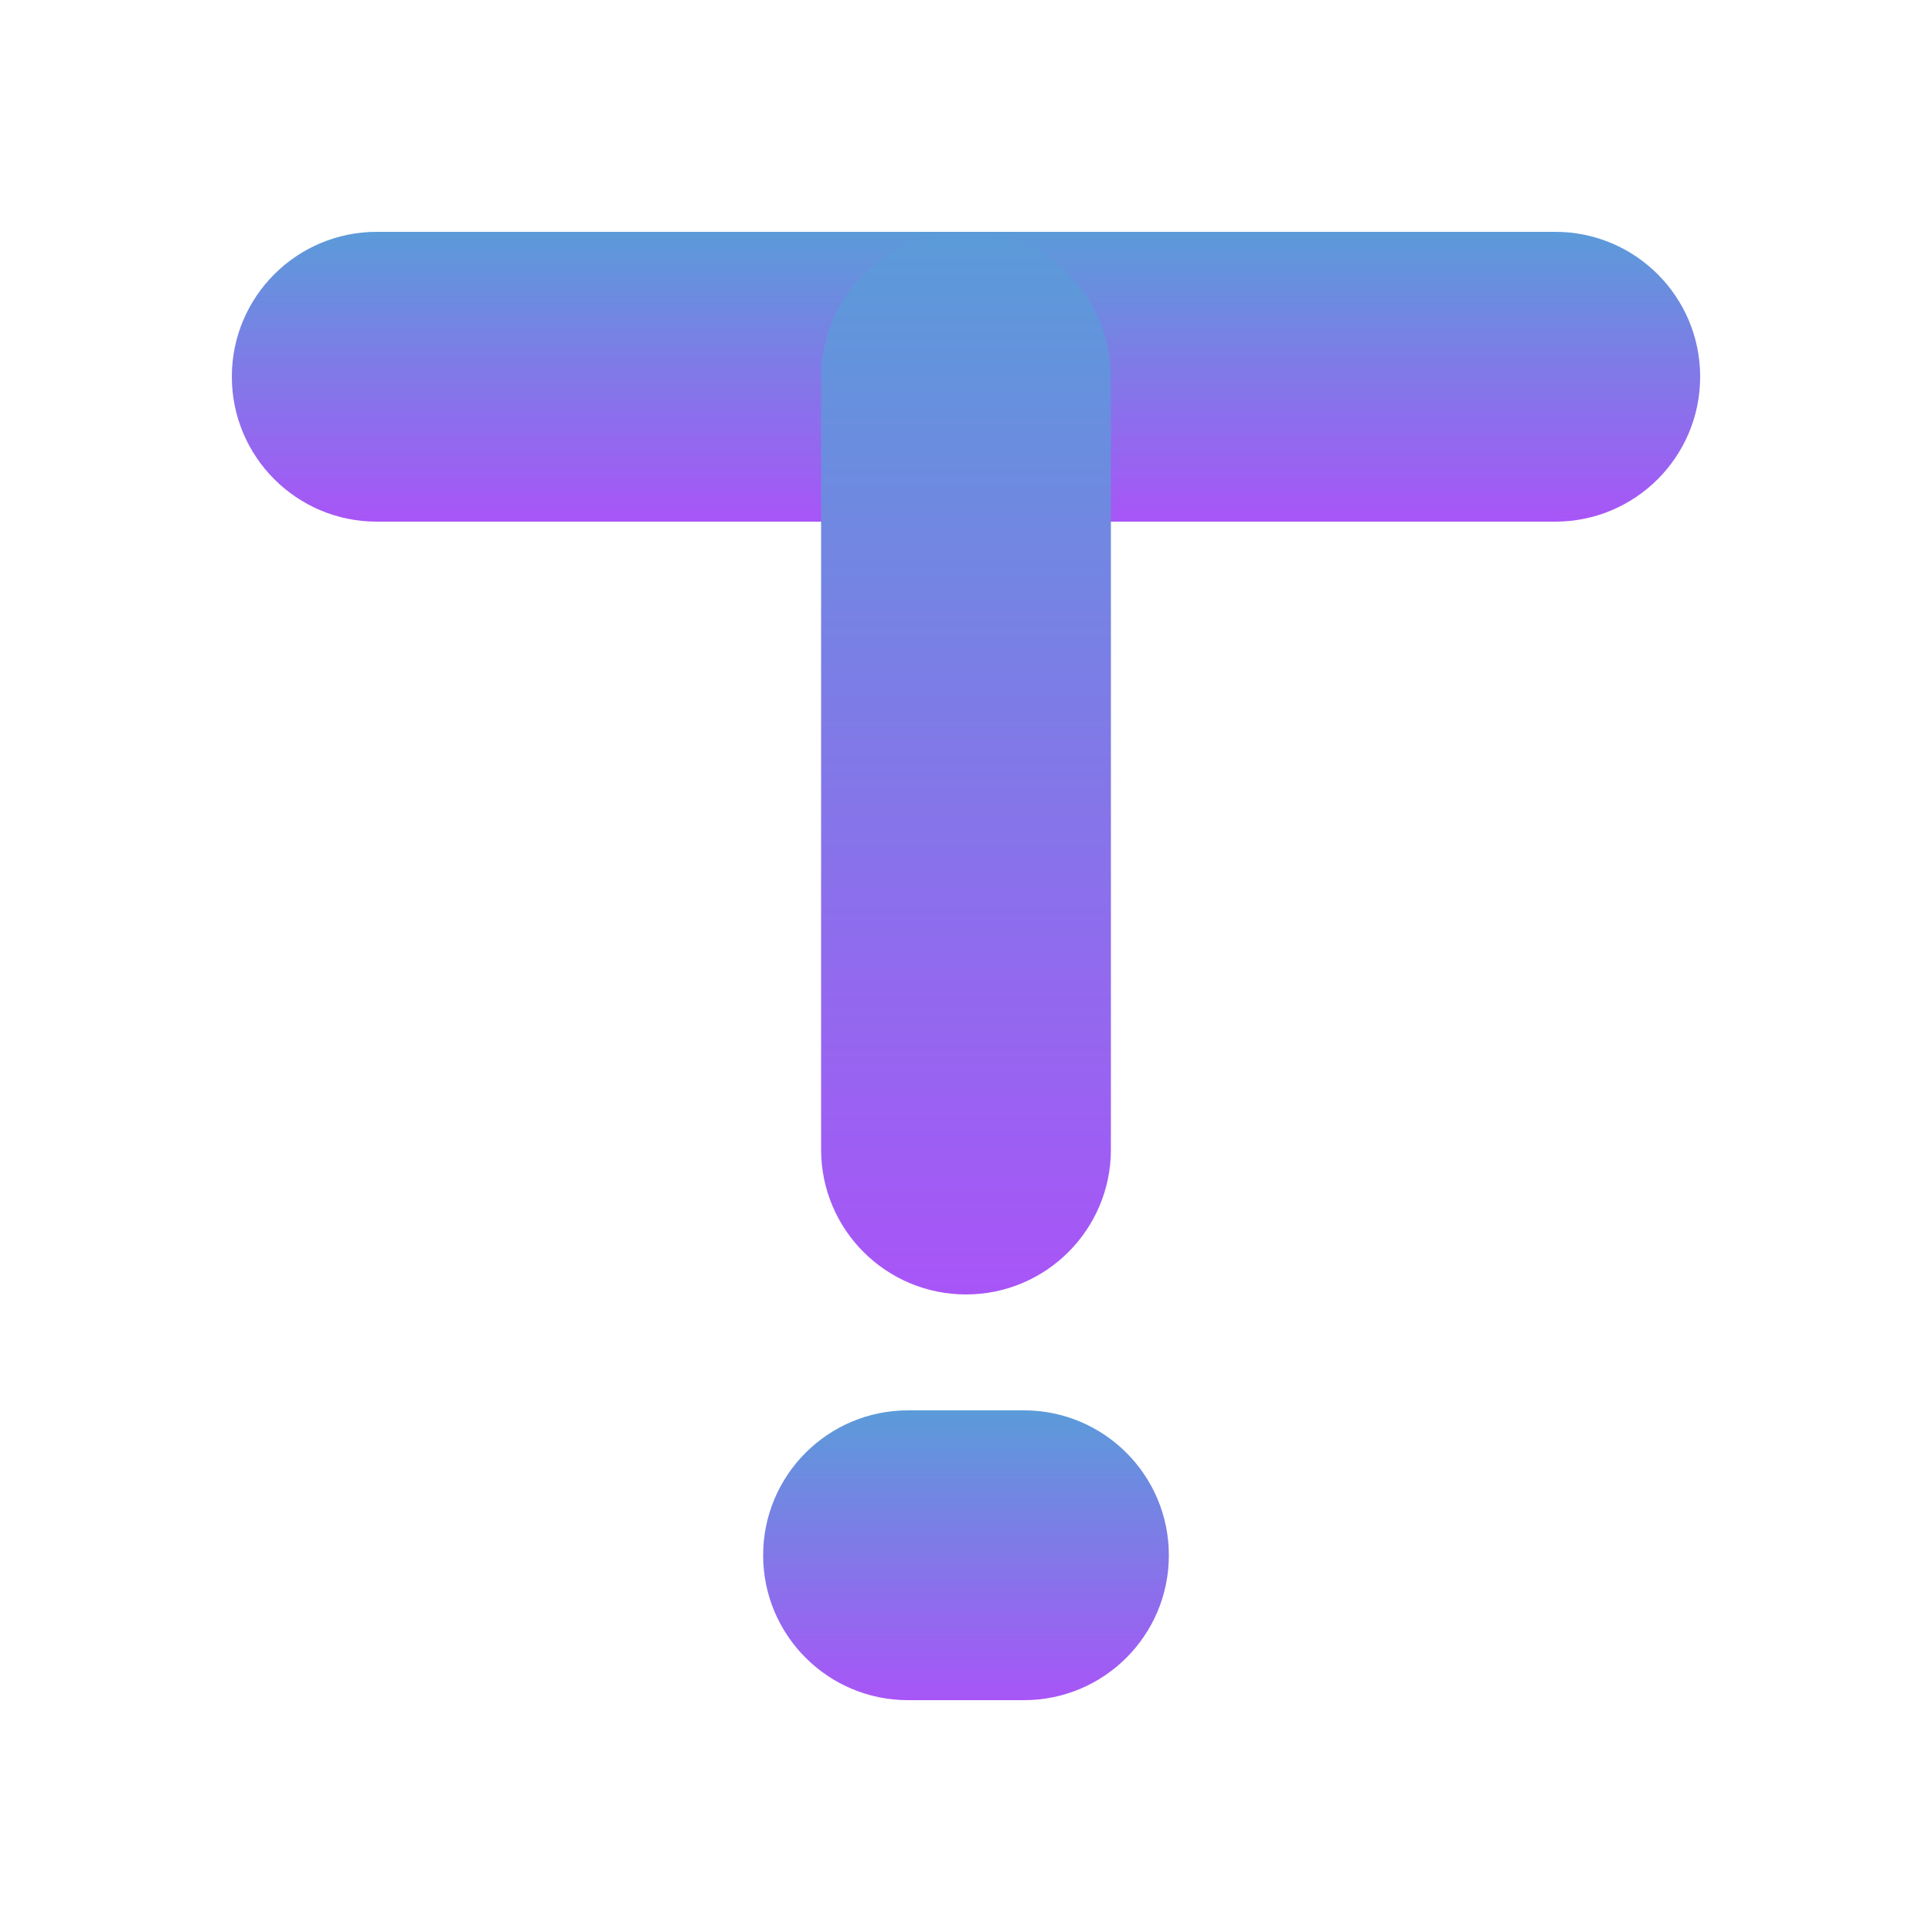
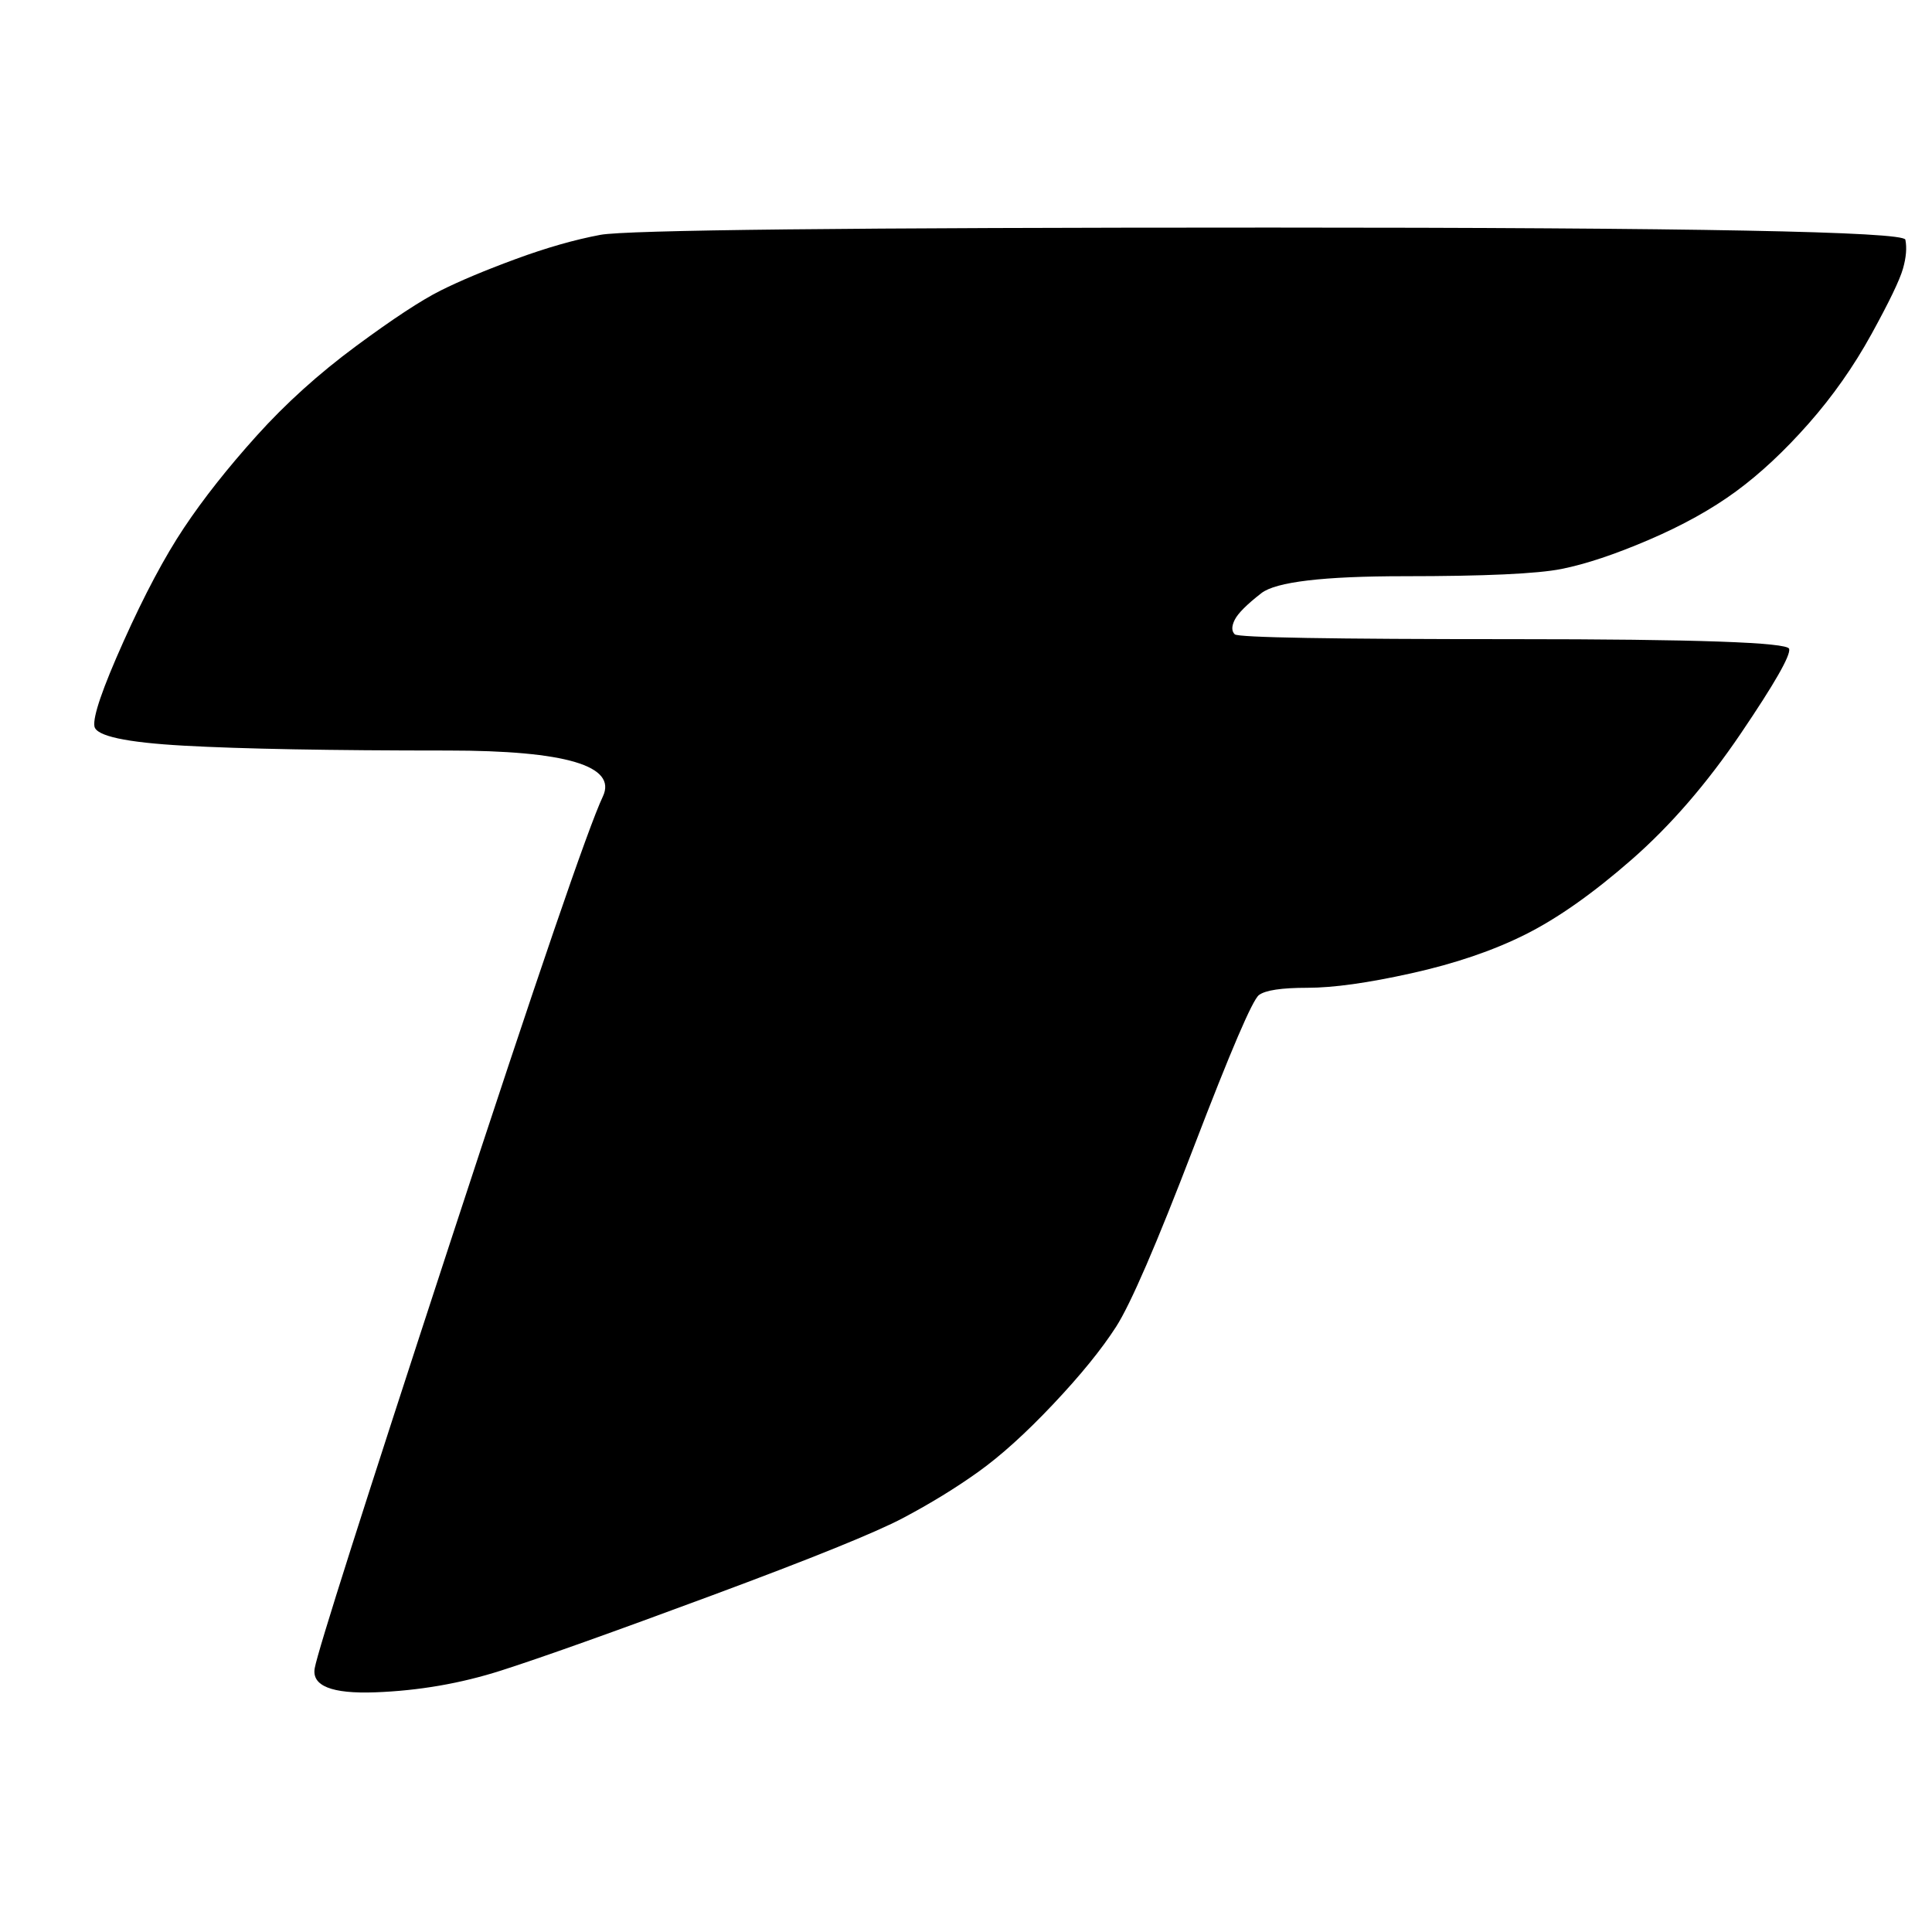
- <svg xmlns="http://www.w3.org/2000/svg" width="200" height="200" viewBox="0 0 200 200">
-   <defs>
-     <linearGradient id="grad-t" x1="0%" y1="0%" x2="0%" y2="100%">
-       <stop offset="0%" stop-color="#5B9BD9" />
-       <stop offset="100%" stop-color="#A855F7" />
-     </linearGradient>
-   </defs>
-   <rect x="24" y="24" width="152" height="30" rx="15" fill="url(#grad-t)" />
-   <rect x="85" y="24" width="30" height="110" rx="15" fill="url(#grad-t)" />
-   <rect x="79" y="146" width="42" height="30" rx="15" fill="url(#grad-t)" />
+ <svg xmlns="http://www.w3.org/2000/svg" viewBox="0 0 399 399" width="399" height="399">
+   <path d="M 393.50,49.50 Q 393.00,47.00 262.50,47.00 Q 132.00,47.00 124.00,48.50 Q 116.00,50.00 106.50,53.50 Q 97.00,57.00 91.00,60.00 Q 85.00,63.00 73.50,71.50 Q 62.00,80.00 53.00,90.00 Q 44.00,100.00 38.00,109.00 Q 32.00,118.00 25.50,132.50 Q 19.00,147.00 19.50,150.00 Q 20.00,153.00 38.00,154.00 Q 56.00,155.00 92.50,155.00 Q 129.00,155.00 124.50,164.50 Q 120.00,174.00 93.00,256.50 Q 66.00,339.00 65.00,344.50 Q 64.00,350.00 77.50,349.50 Q 91.00,349.00 103.50,345.00 Q 116.00,341.00 147.00,329.50 Q 178.00,318.00 186.50,313.50 Q 195.00,309.00 202.00,304.00 Q 209.00,299.00 217.50,290.00 Q 226.00,281.00 230.50,274.00 Q 235.00,267.00 246.50,237.00 Q 258.00,207.00 260.00,205.50 Q 262.00,204.00 270.00,204.00 Q 278.00,204.00 291.50,201.00 Q 305.00,198.00 315.00,193.00 Q 325.00,188.00 337.00,177.50 Q 349.00,167.00 359.50,151.50 Q 370.00,136.00 369.50,134.00 Q 369.00,132.00 312.50,132.00 Q 256.00,132.00 255.00,131.00 Q 254.00,130.00 255.00,128.00 Q 256.00,126.00 260.50,122.50 Q 265.00,119.00 290.00,119.00 Q 315.00,119.00 322.50,117.50 Q 330.00,116.00 340.50,111.50 Q 351.00,107.00 358.50,101.50 Q 366.00,96.00 373.50,87.50 Q 381.00,79.00 386.50,69.00 Q 392.00,59.00 393.00,55.50 Q 394.00,52.00 393.50,49.50 Z" fill="#000000" />
</svg>
